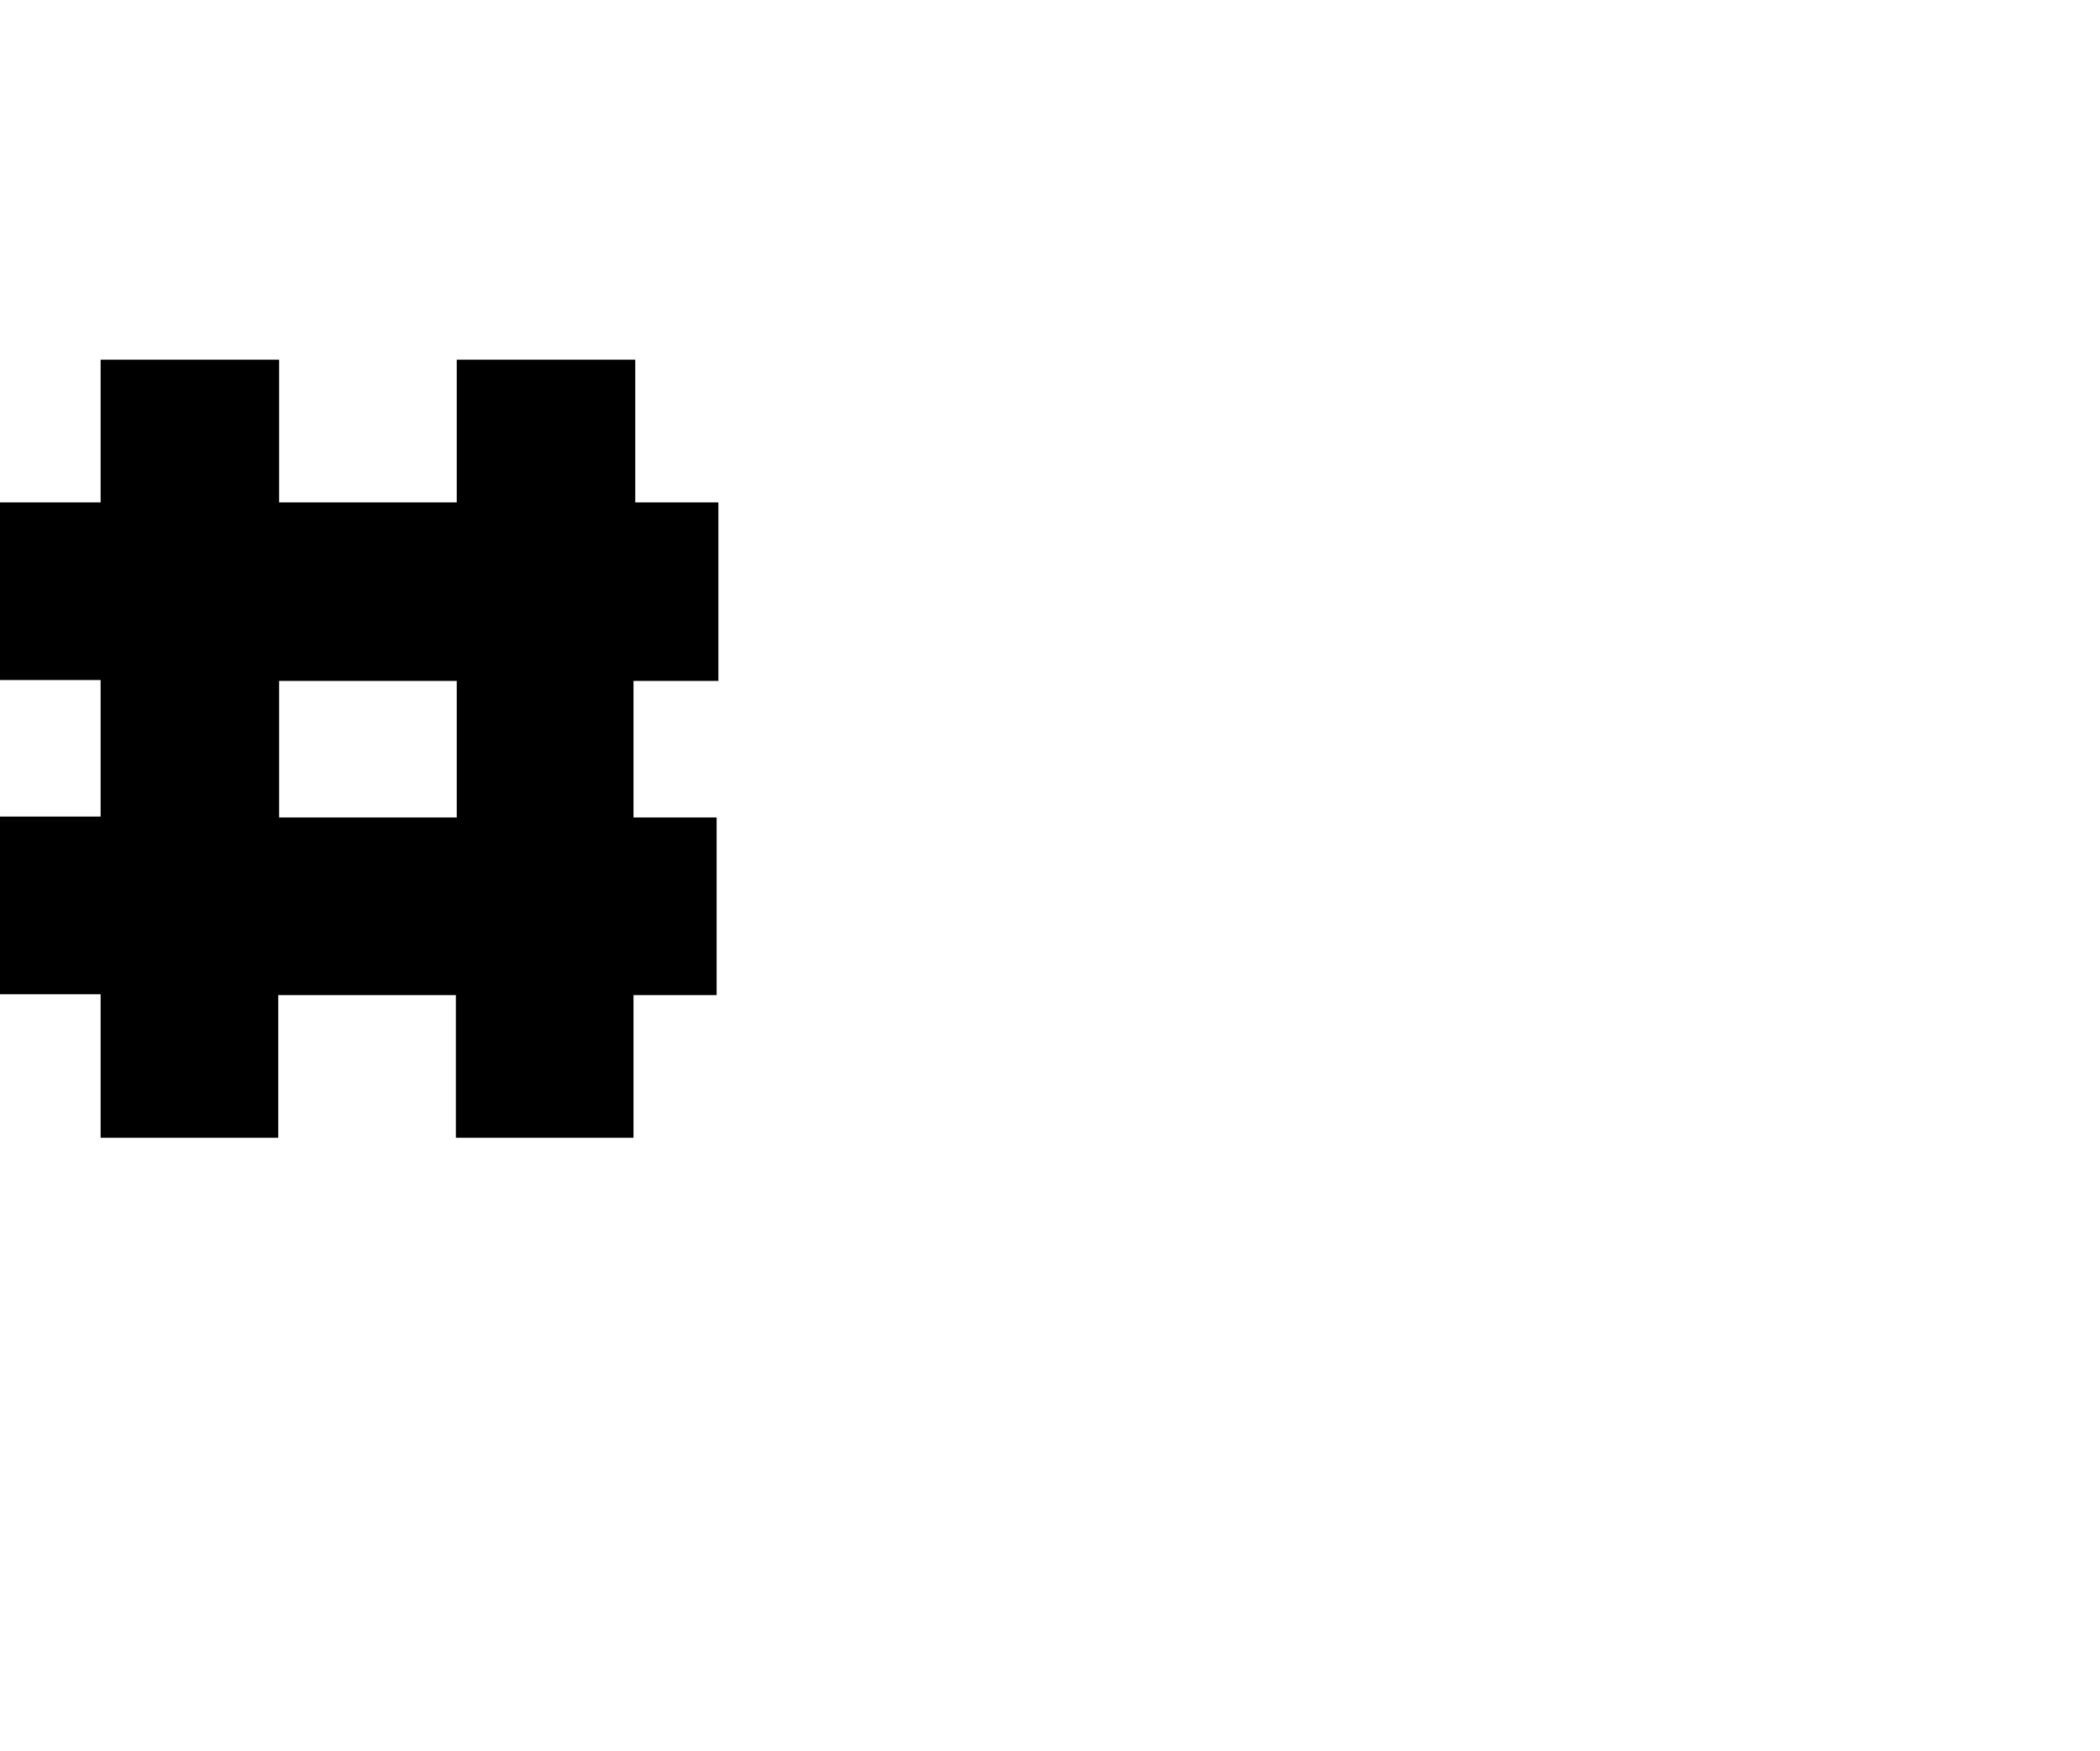
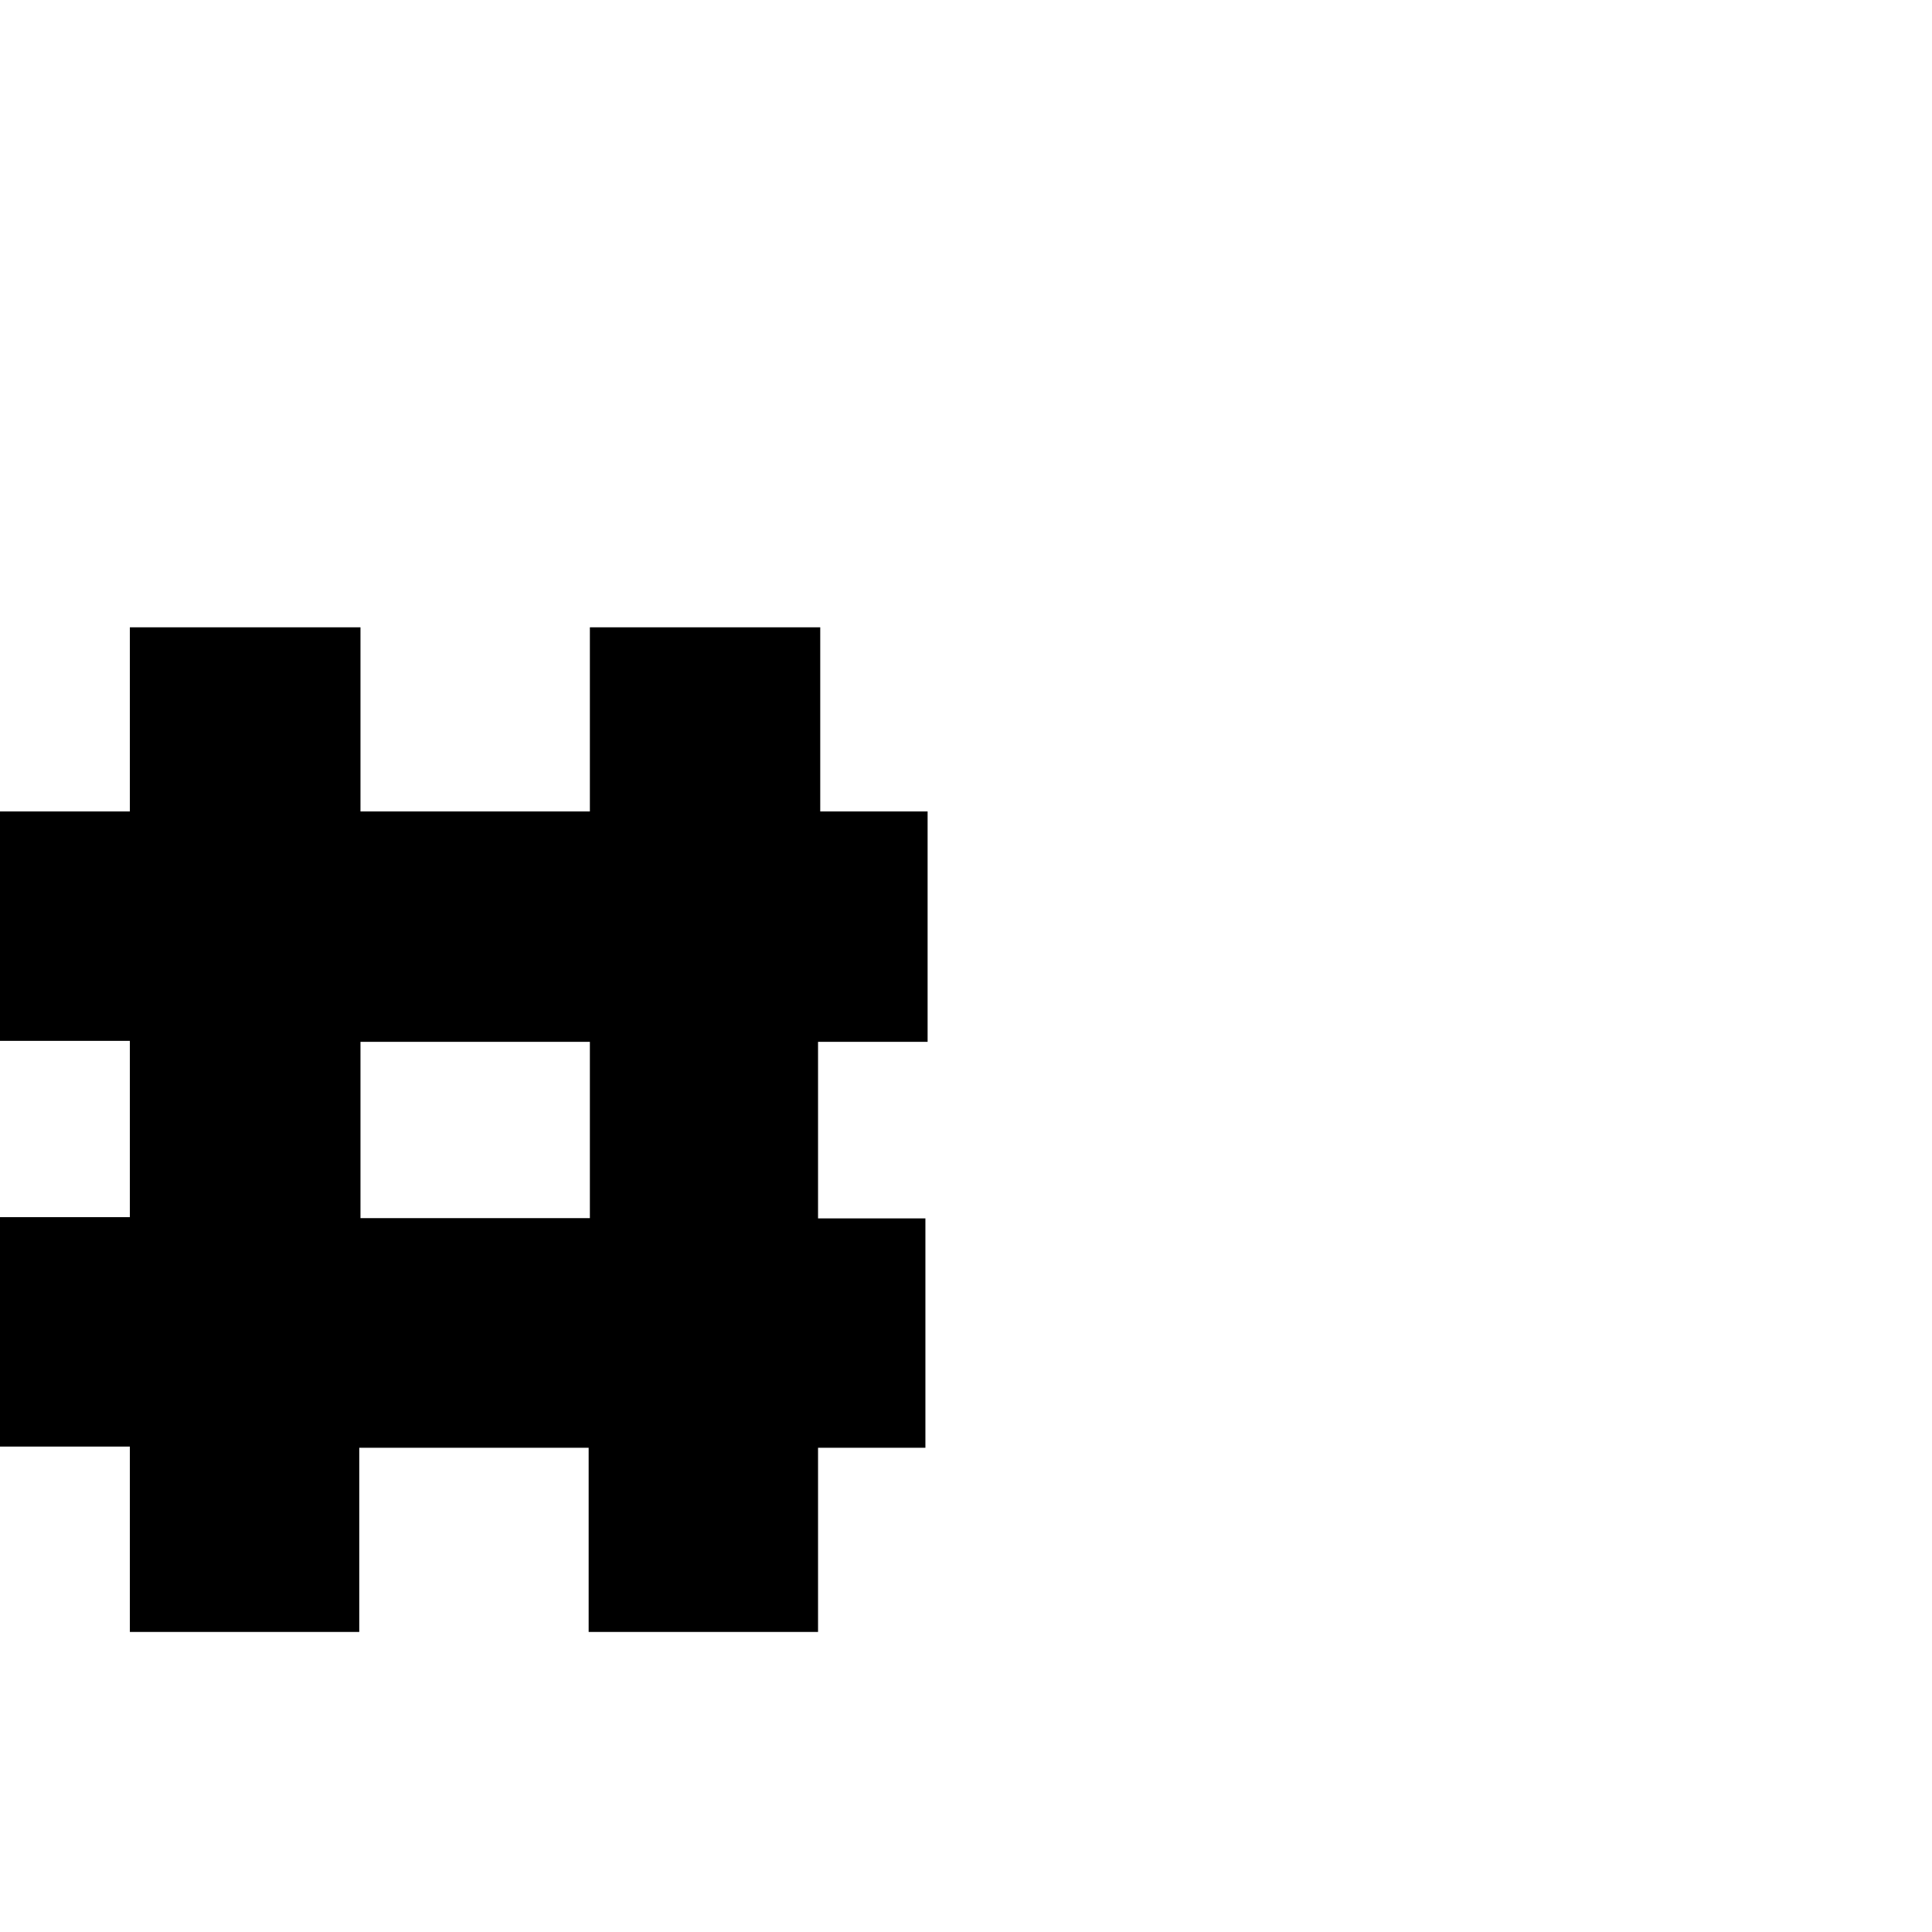
- <svg xmlns="http://www.w3.org/2000/svg" version="1.1" viewBox="0,0,240,200">
+ <svg xmlns="http://www.w3.org/2000/svg" version="1.1" id="Layer_1" x="0px" y="0px" viewBox="0 0 790 790" style="enable-background:new 0 0 790 790;" xml:space="preserve">
  <g>
-     <path d="M82.1,77.8V57.4h-9.5V41.1H52.2v16.3H31.9V41.1H11.5v16.3H0v20.3h11.5v15.6H0v20.3h11.5V130h20.3v-16.3h20.3V130h20.3   v-16.3h9.5V93.4h-9.5V77.8H82.1z M52.2,93.4H31.9V77.8h20.3V93.4z" />
+     <path d="M379.3,426v-94.2h-43.9v-75.3h-94.2v75.3h-93.8v-75.3H53.1v75.3H0v93.8h53.1v72.1H0v93.8h53.1v75.8h93.8v-75.3h93.8v75.3   h93.8v-75.3h43.9v-93.8h-43.9V426H379.3z M241.2,498.1h-93.8V426h93.8C241.2,426,241.2,498.1,241.2,498.1z" />
  </g>
</svg>
